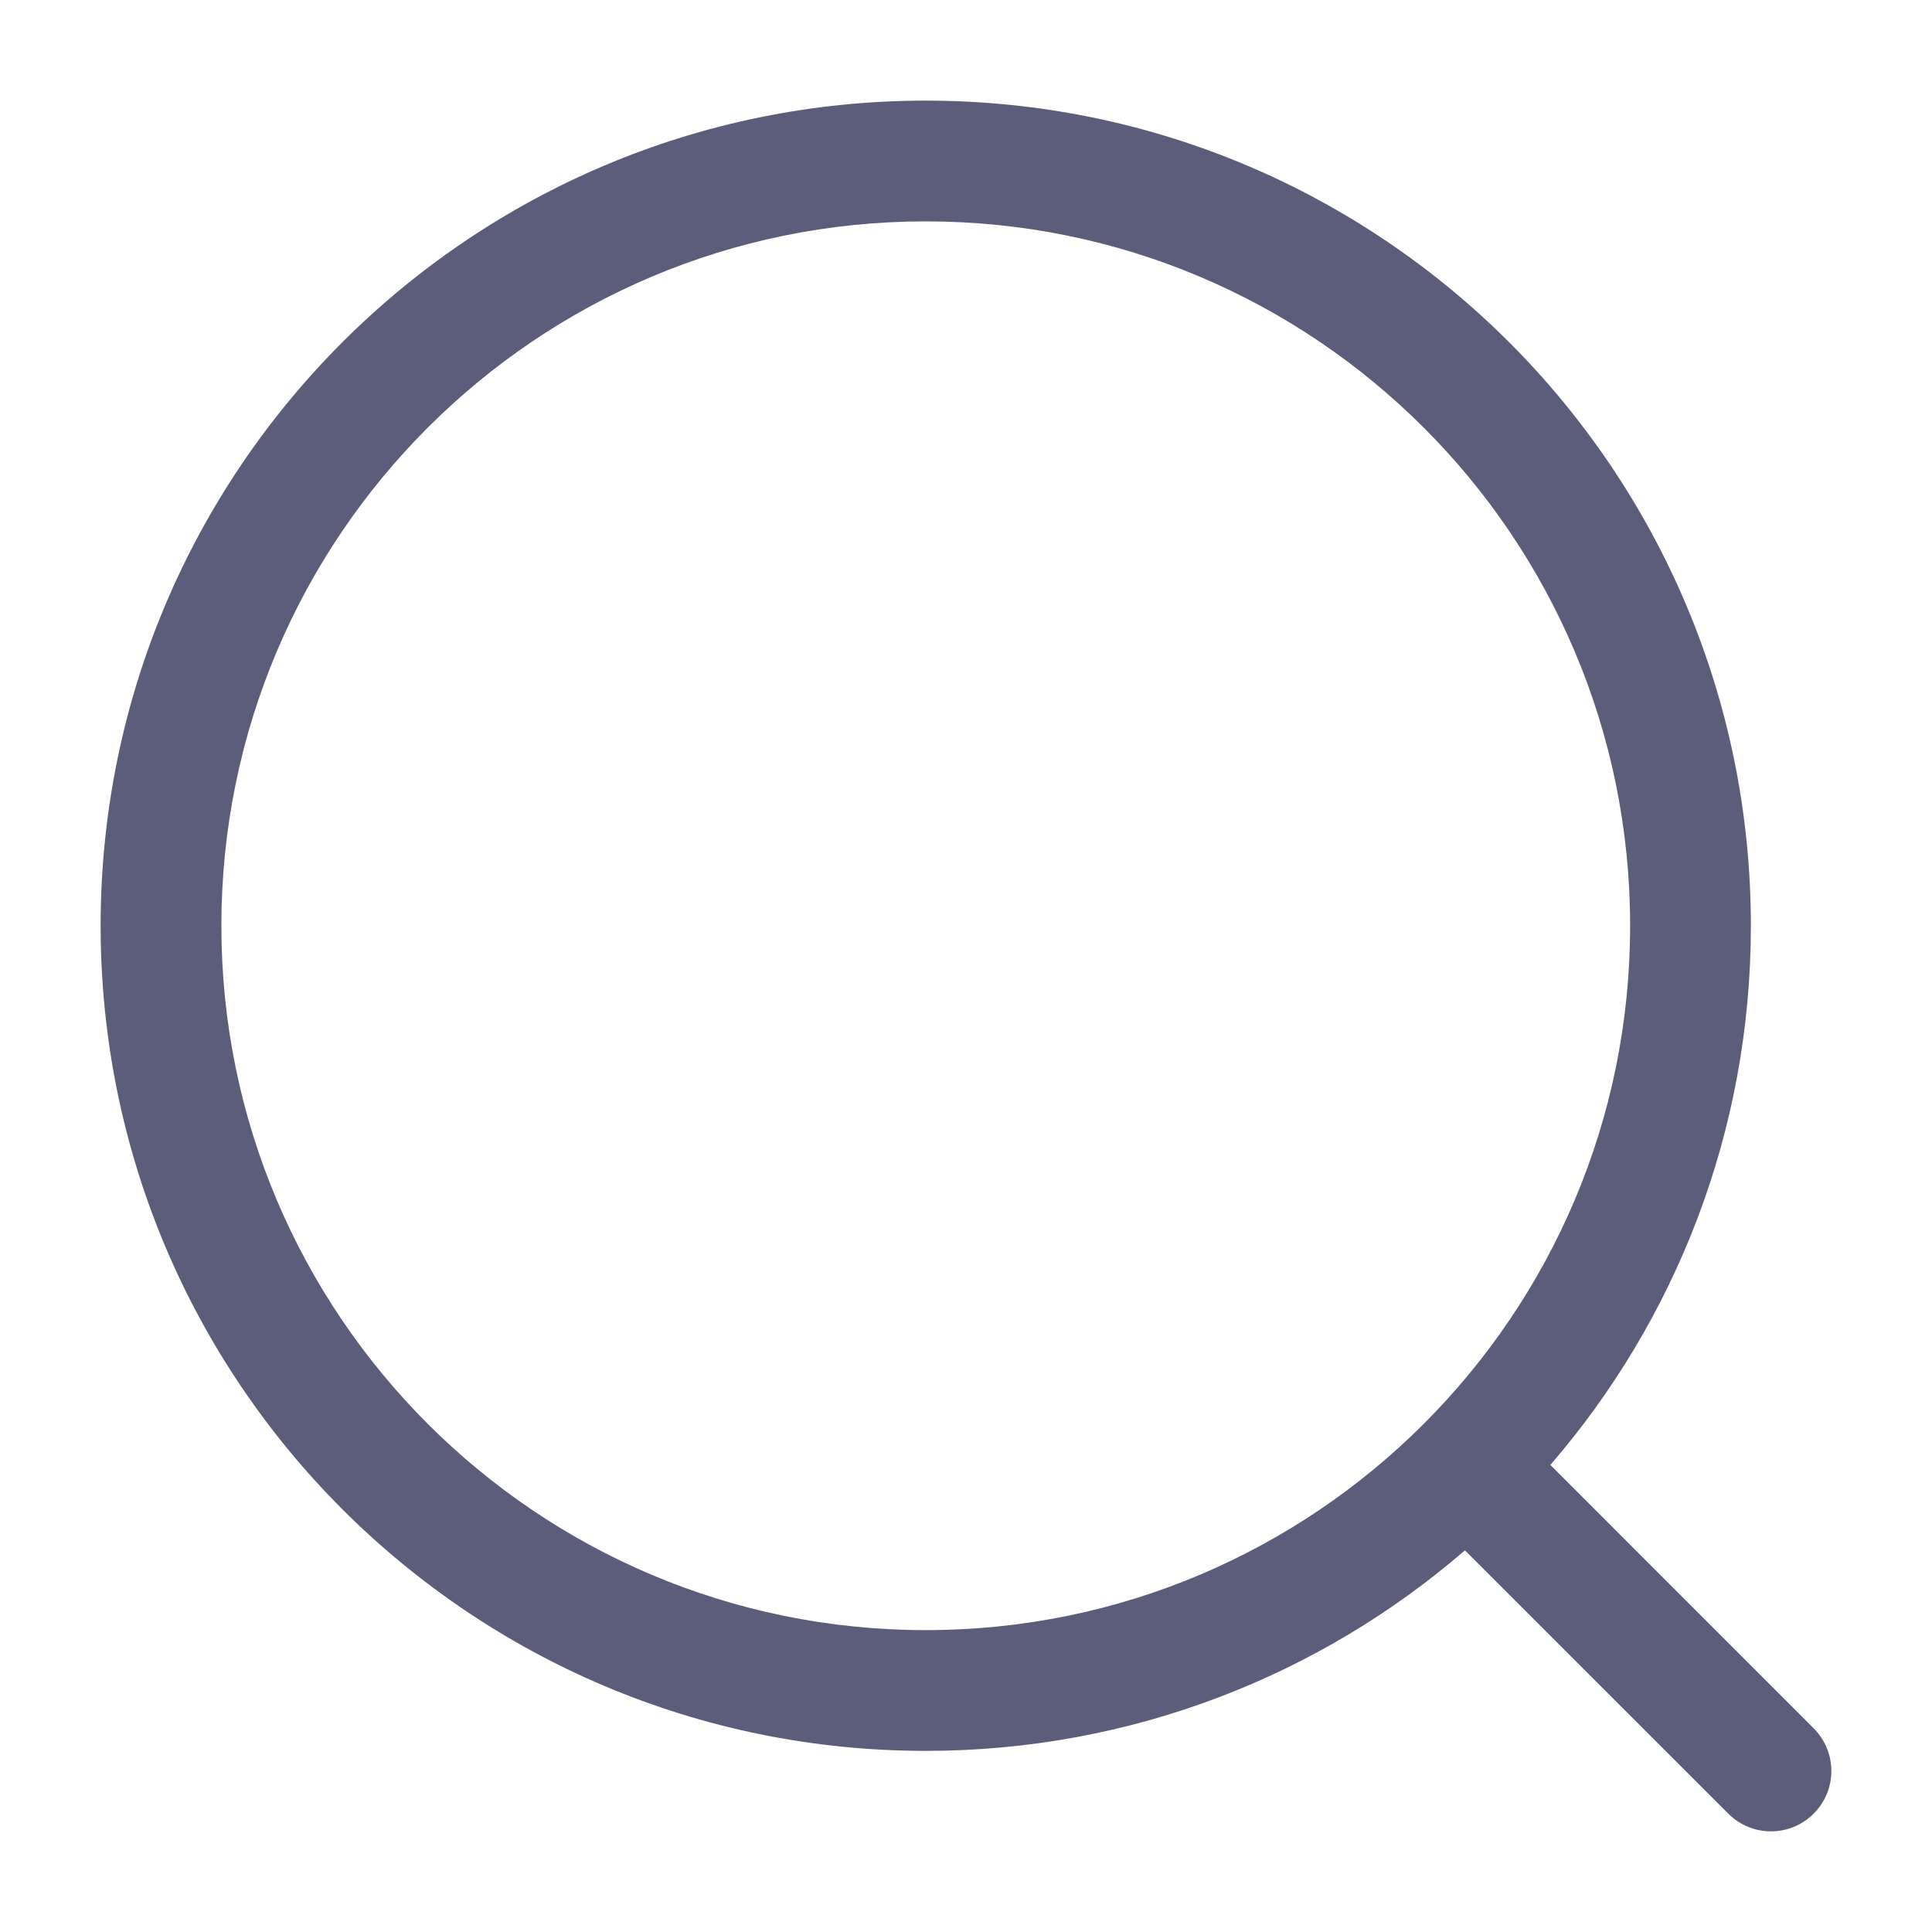
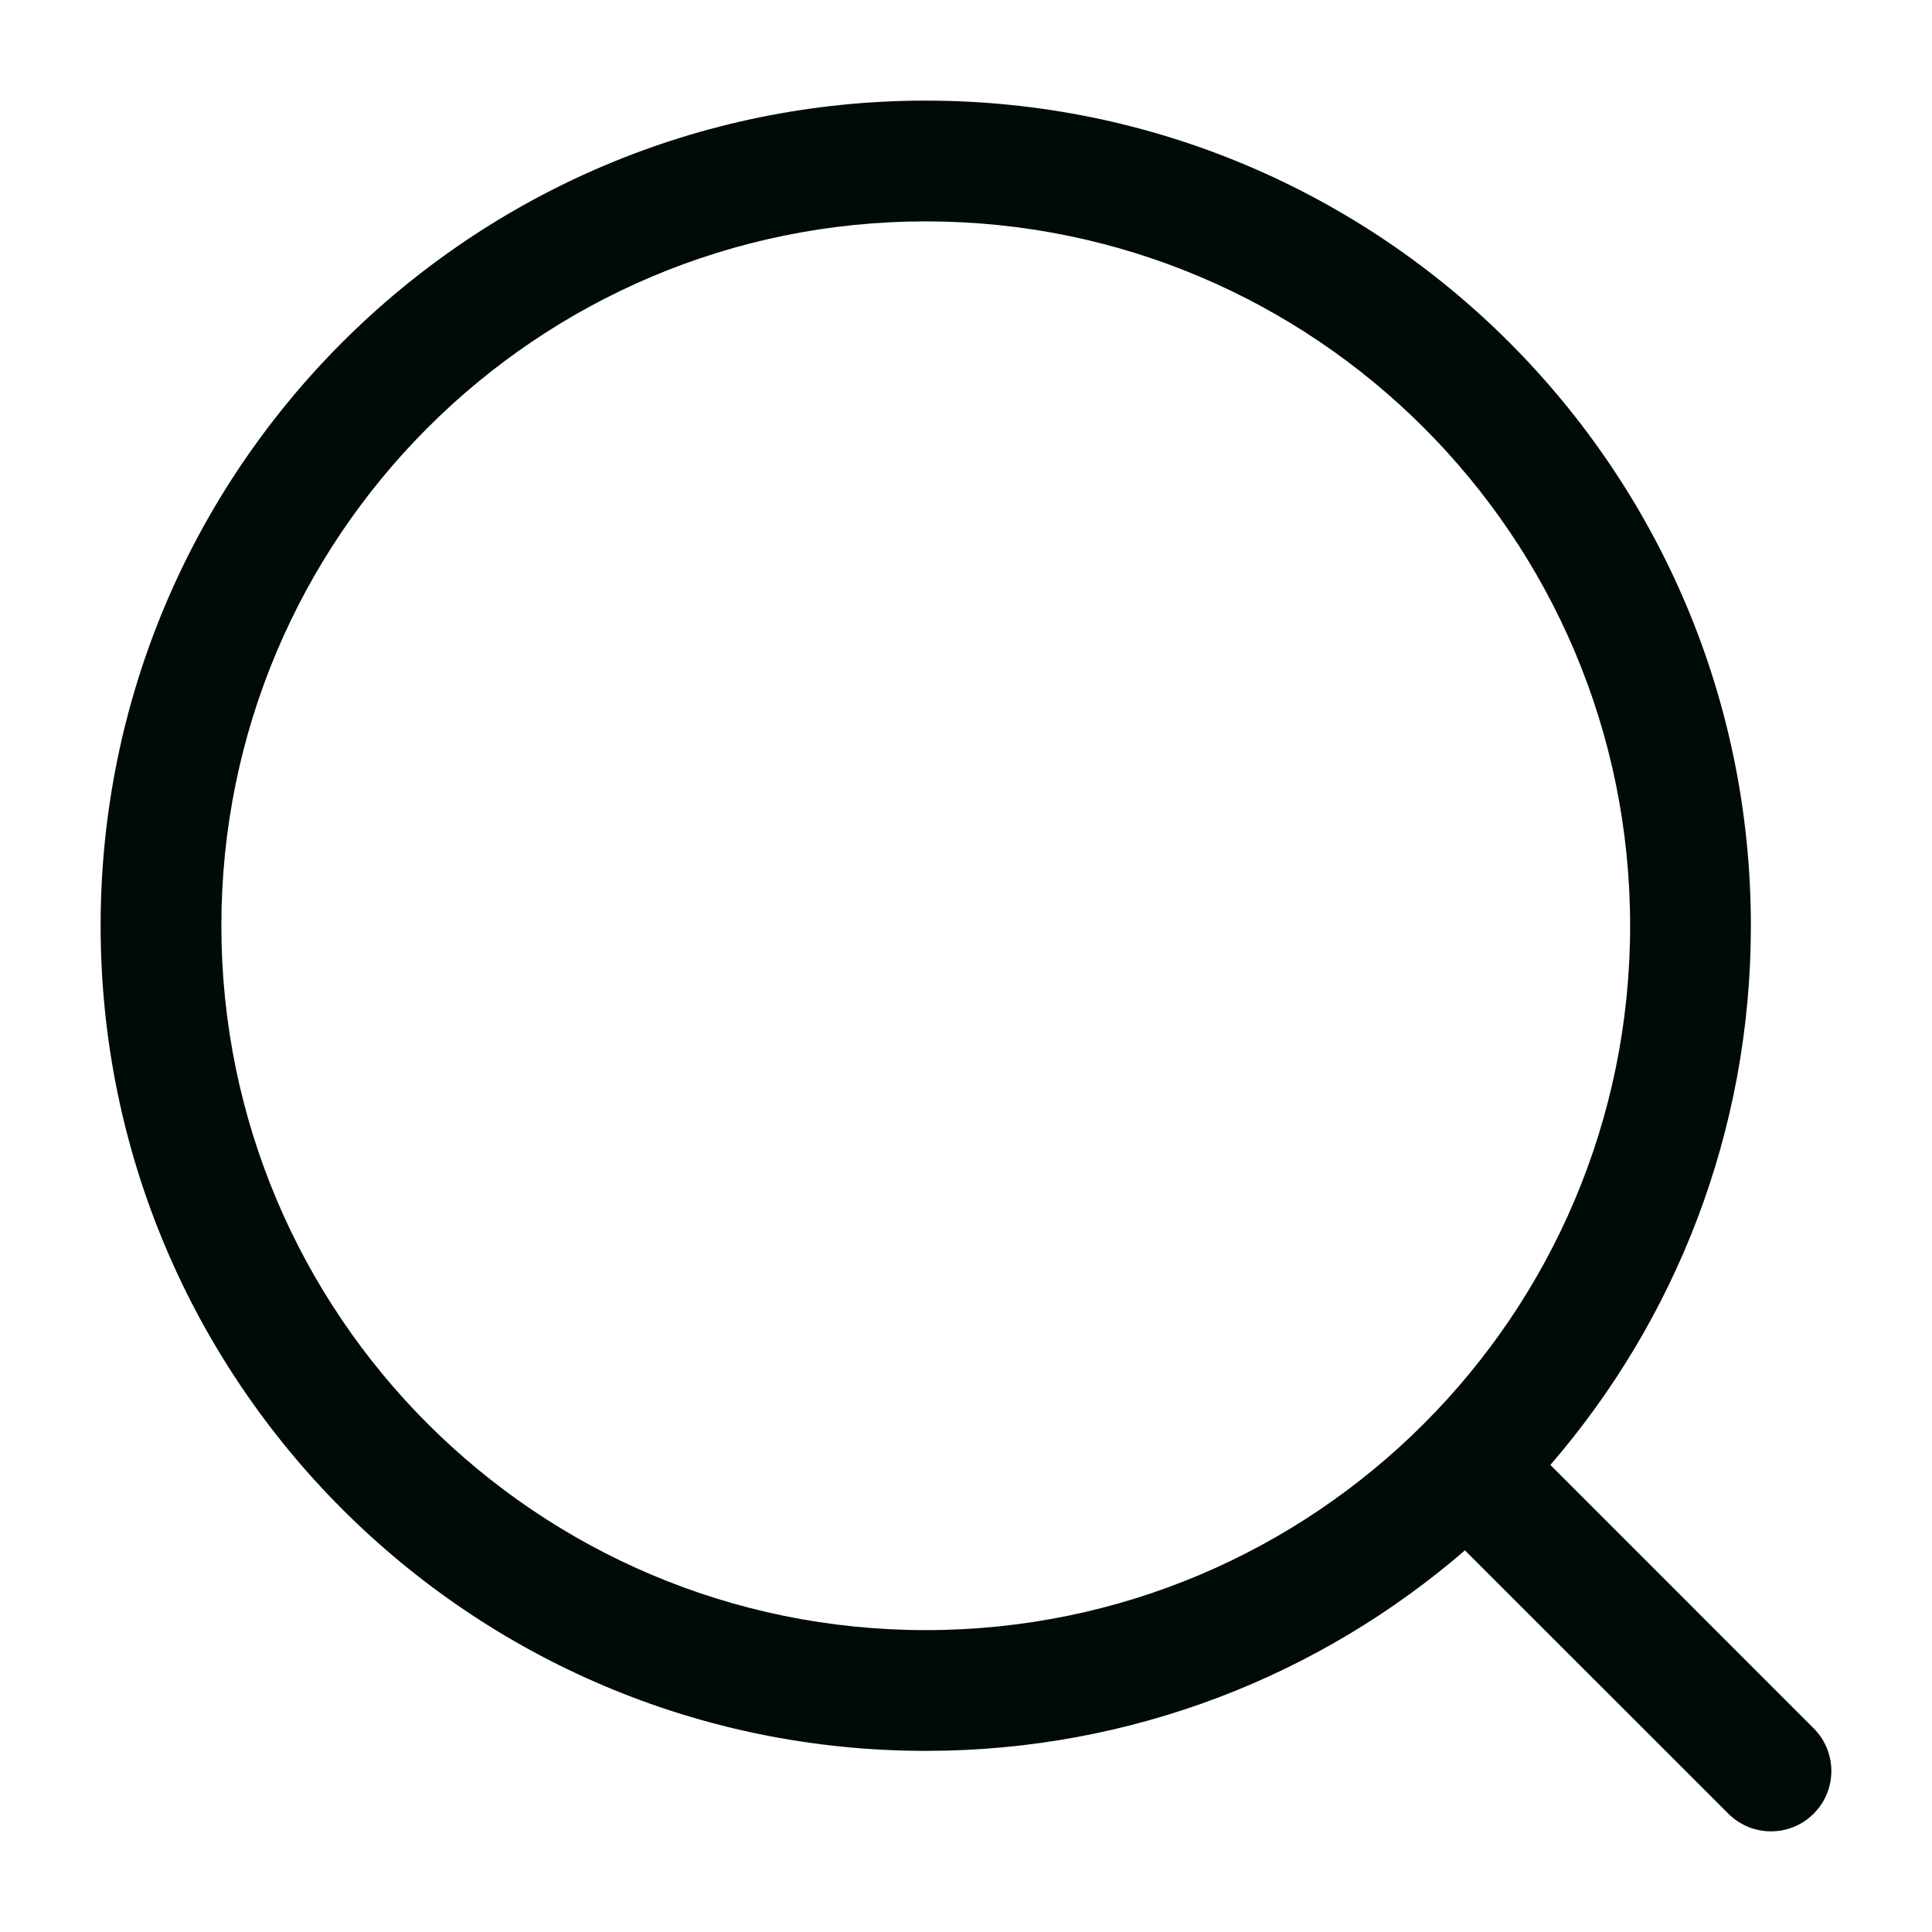
<svg xmlns="http://www.w3.org/2000/svg" width="24" height="24" viewBox="0 0 24 24" fill="none">
-   <path fill-rule="evenodd" clip-rule="evenodd" d="M11.5 2.75C6.668 2.75 2.75 6.668 2.75 11.5C2.75 16.332 6.668 20.25 11.5 20.25C16.332 20.25 20.25 16.332 20.25 11.5C20.25 6.668 16.332 2.75 11.5 2.75ZM1.25 11.5C1.25 5.839 5.839 1.25 11.5 1.25C17.161 1.25 21.75 5.839 21.75 11.5C21.75 14.06 20.811 16.402 19.259 18.198L22.53 21.47C22.823 21.763 22.823 22.237 22.53 22.53C22.237 22.823 21.763 22.823 21.47 22.53L18.198 19.259C16.402 20.811 14.06 21.75 11.5 21.75C5.839 21.75 1.25 17.161 1.25 11.5Z" fill="#5C5C7B" />
+   <path fill-rule="evenodd" clip-rule="evenodd" d="M11.5 2.75C6.668 2.75 2.75 6.668 2.75 11.5C2.75 16.332 6.668 20.25 11.5 20.25C16.332 20.25 20.25 16.332 20.25 11.5C20.25 6.668 16.332 2.75 11.5 2.75ZM1.25 11.5C1.25 5.839 5.839 1.25 11.5 1.25C17.161 1.25 21.75 5.839 21.75 11.5C21.75 14.06 20.811 16.402 19.259 18.198L22.53 21.47C22.823 21.763 22.823 22.237 22.53 22.53C22.237 22.823 21.763 22.823 21.47 22.53L18.198 19.259C16.402 20.811 14.06 21.75 11.5 21.75C5.839 21.75 1.25 17.161 1.25 11.5Z" fill="#000A07" />
</svg>
